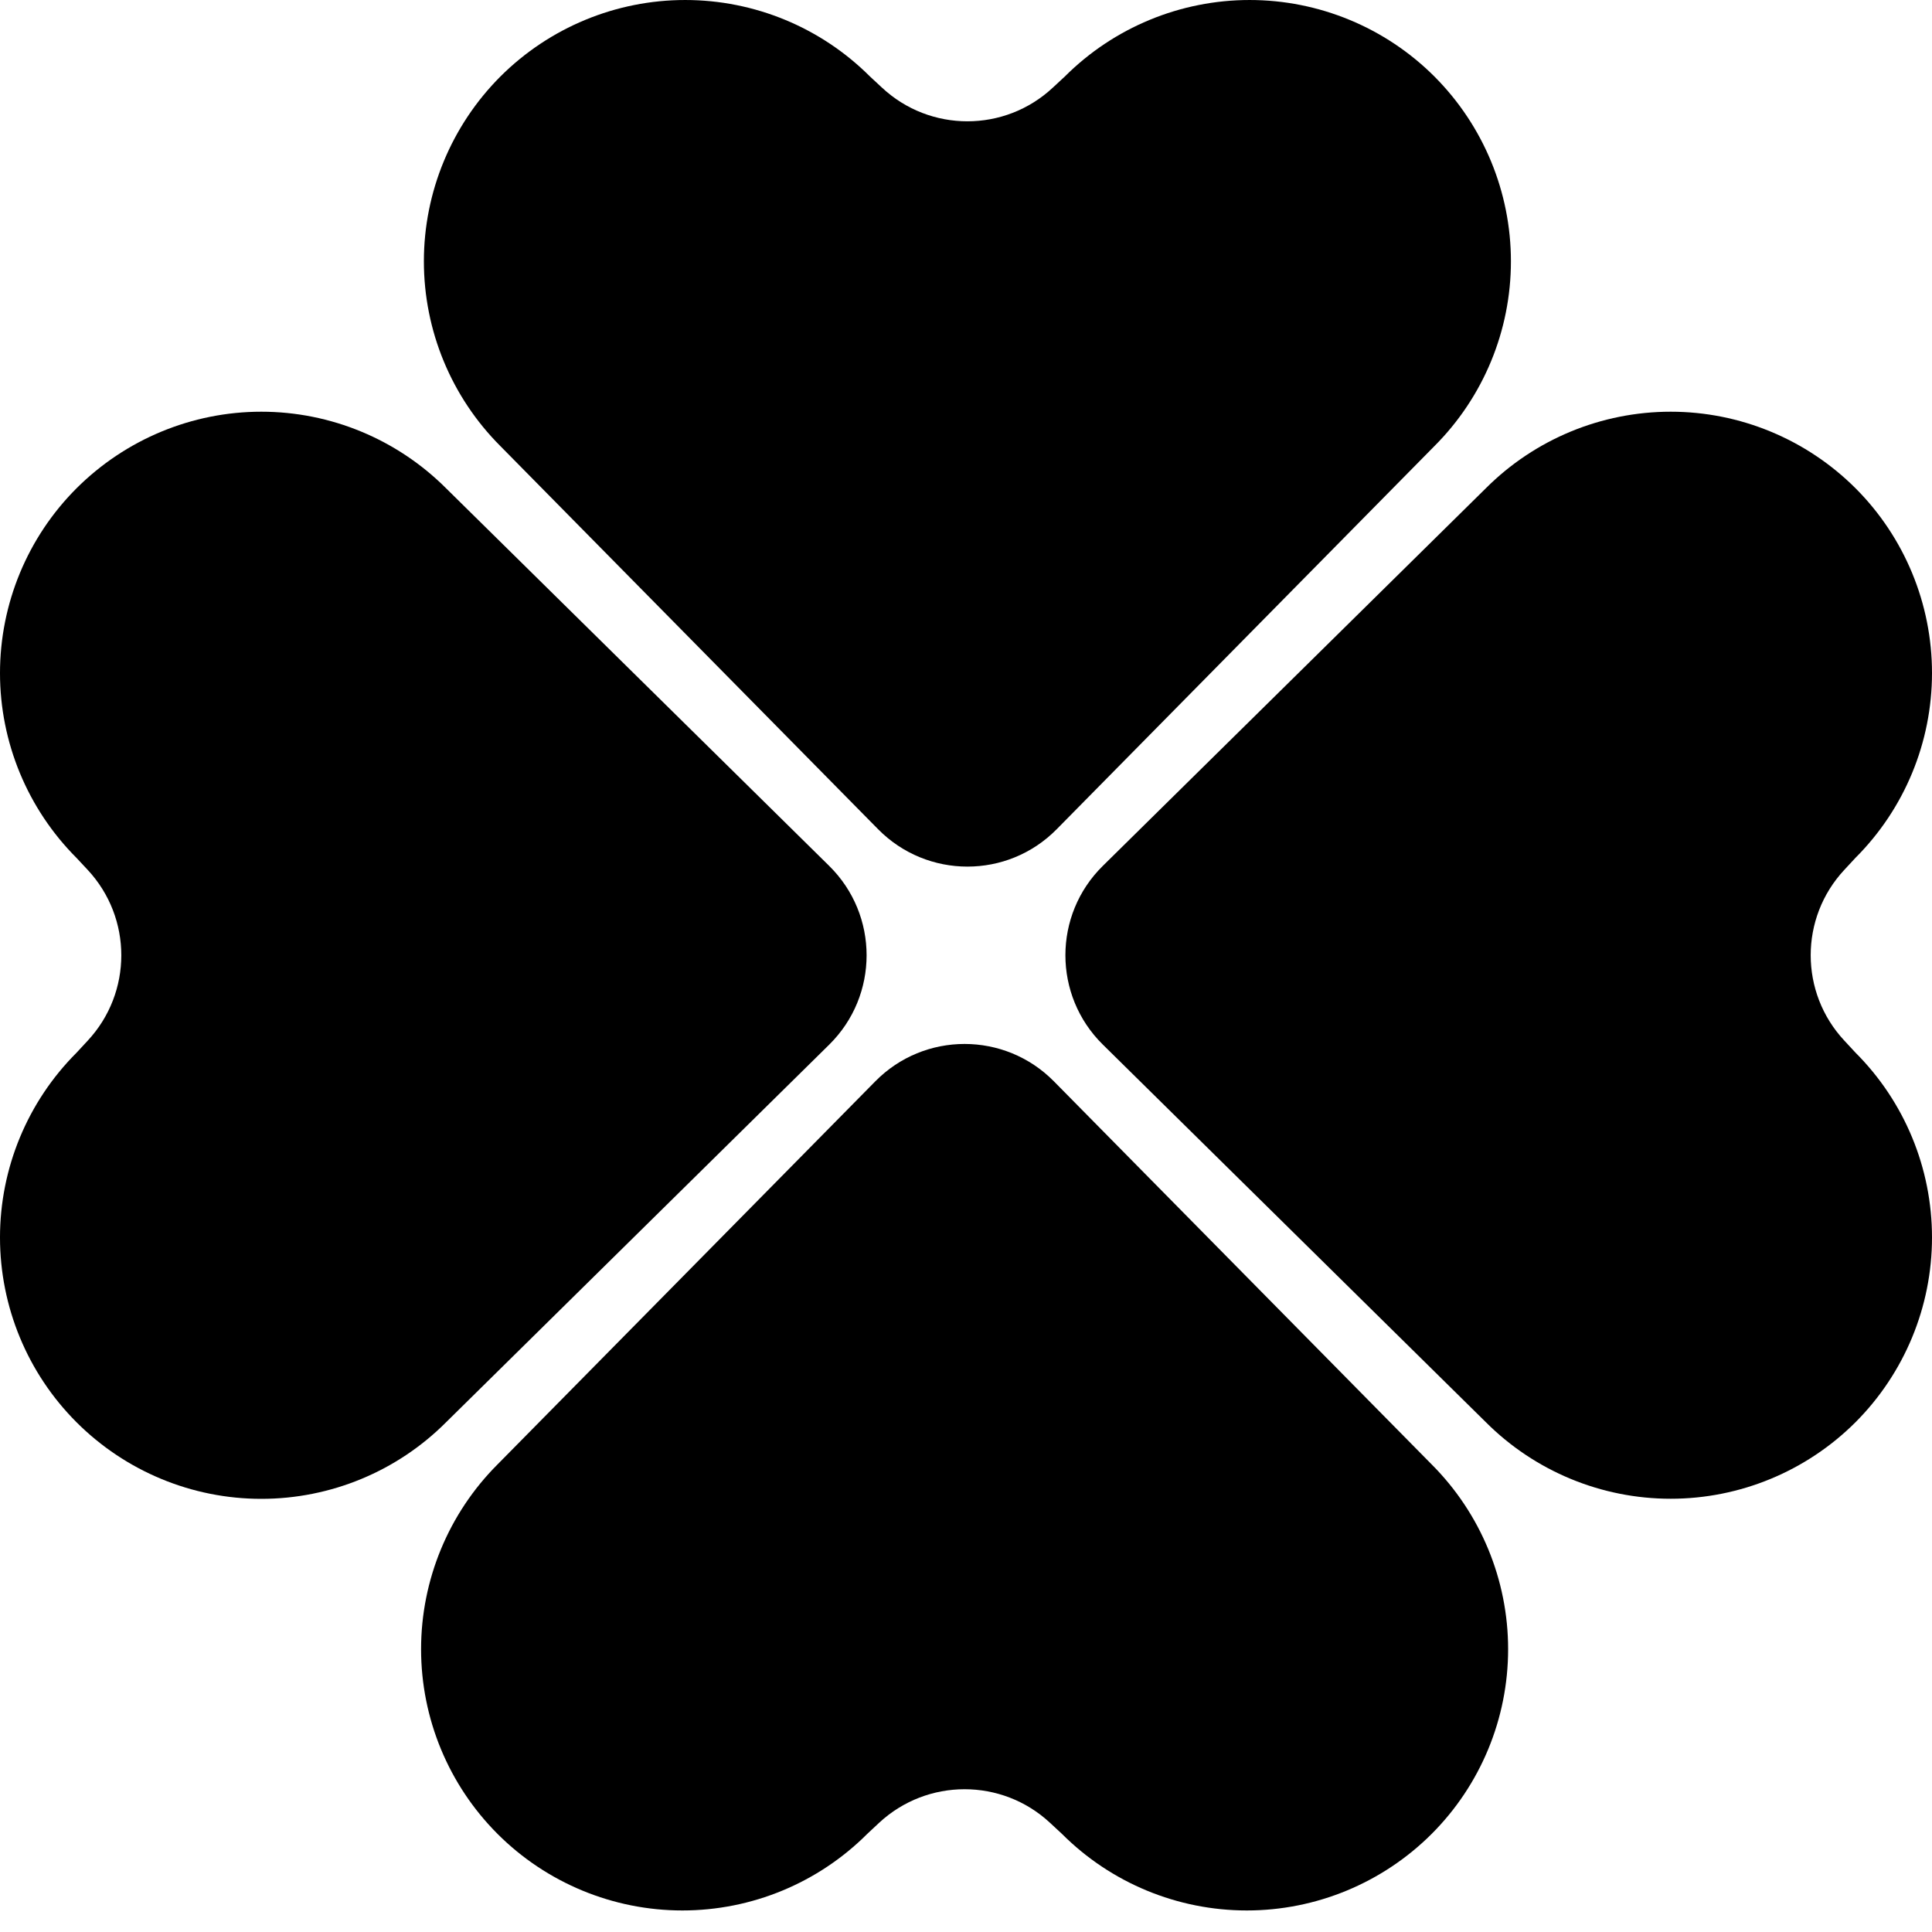
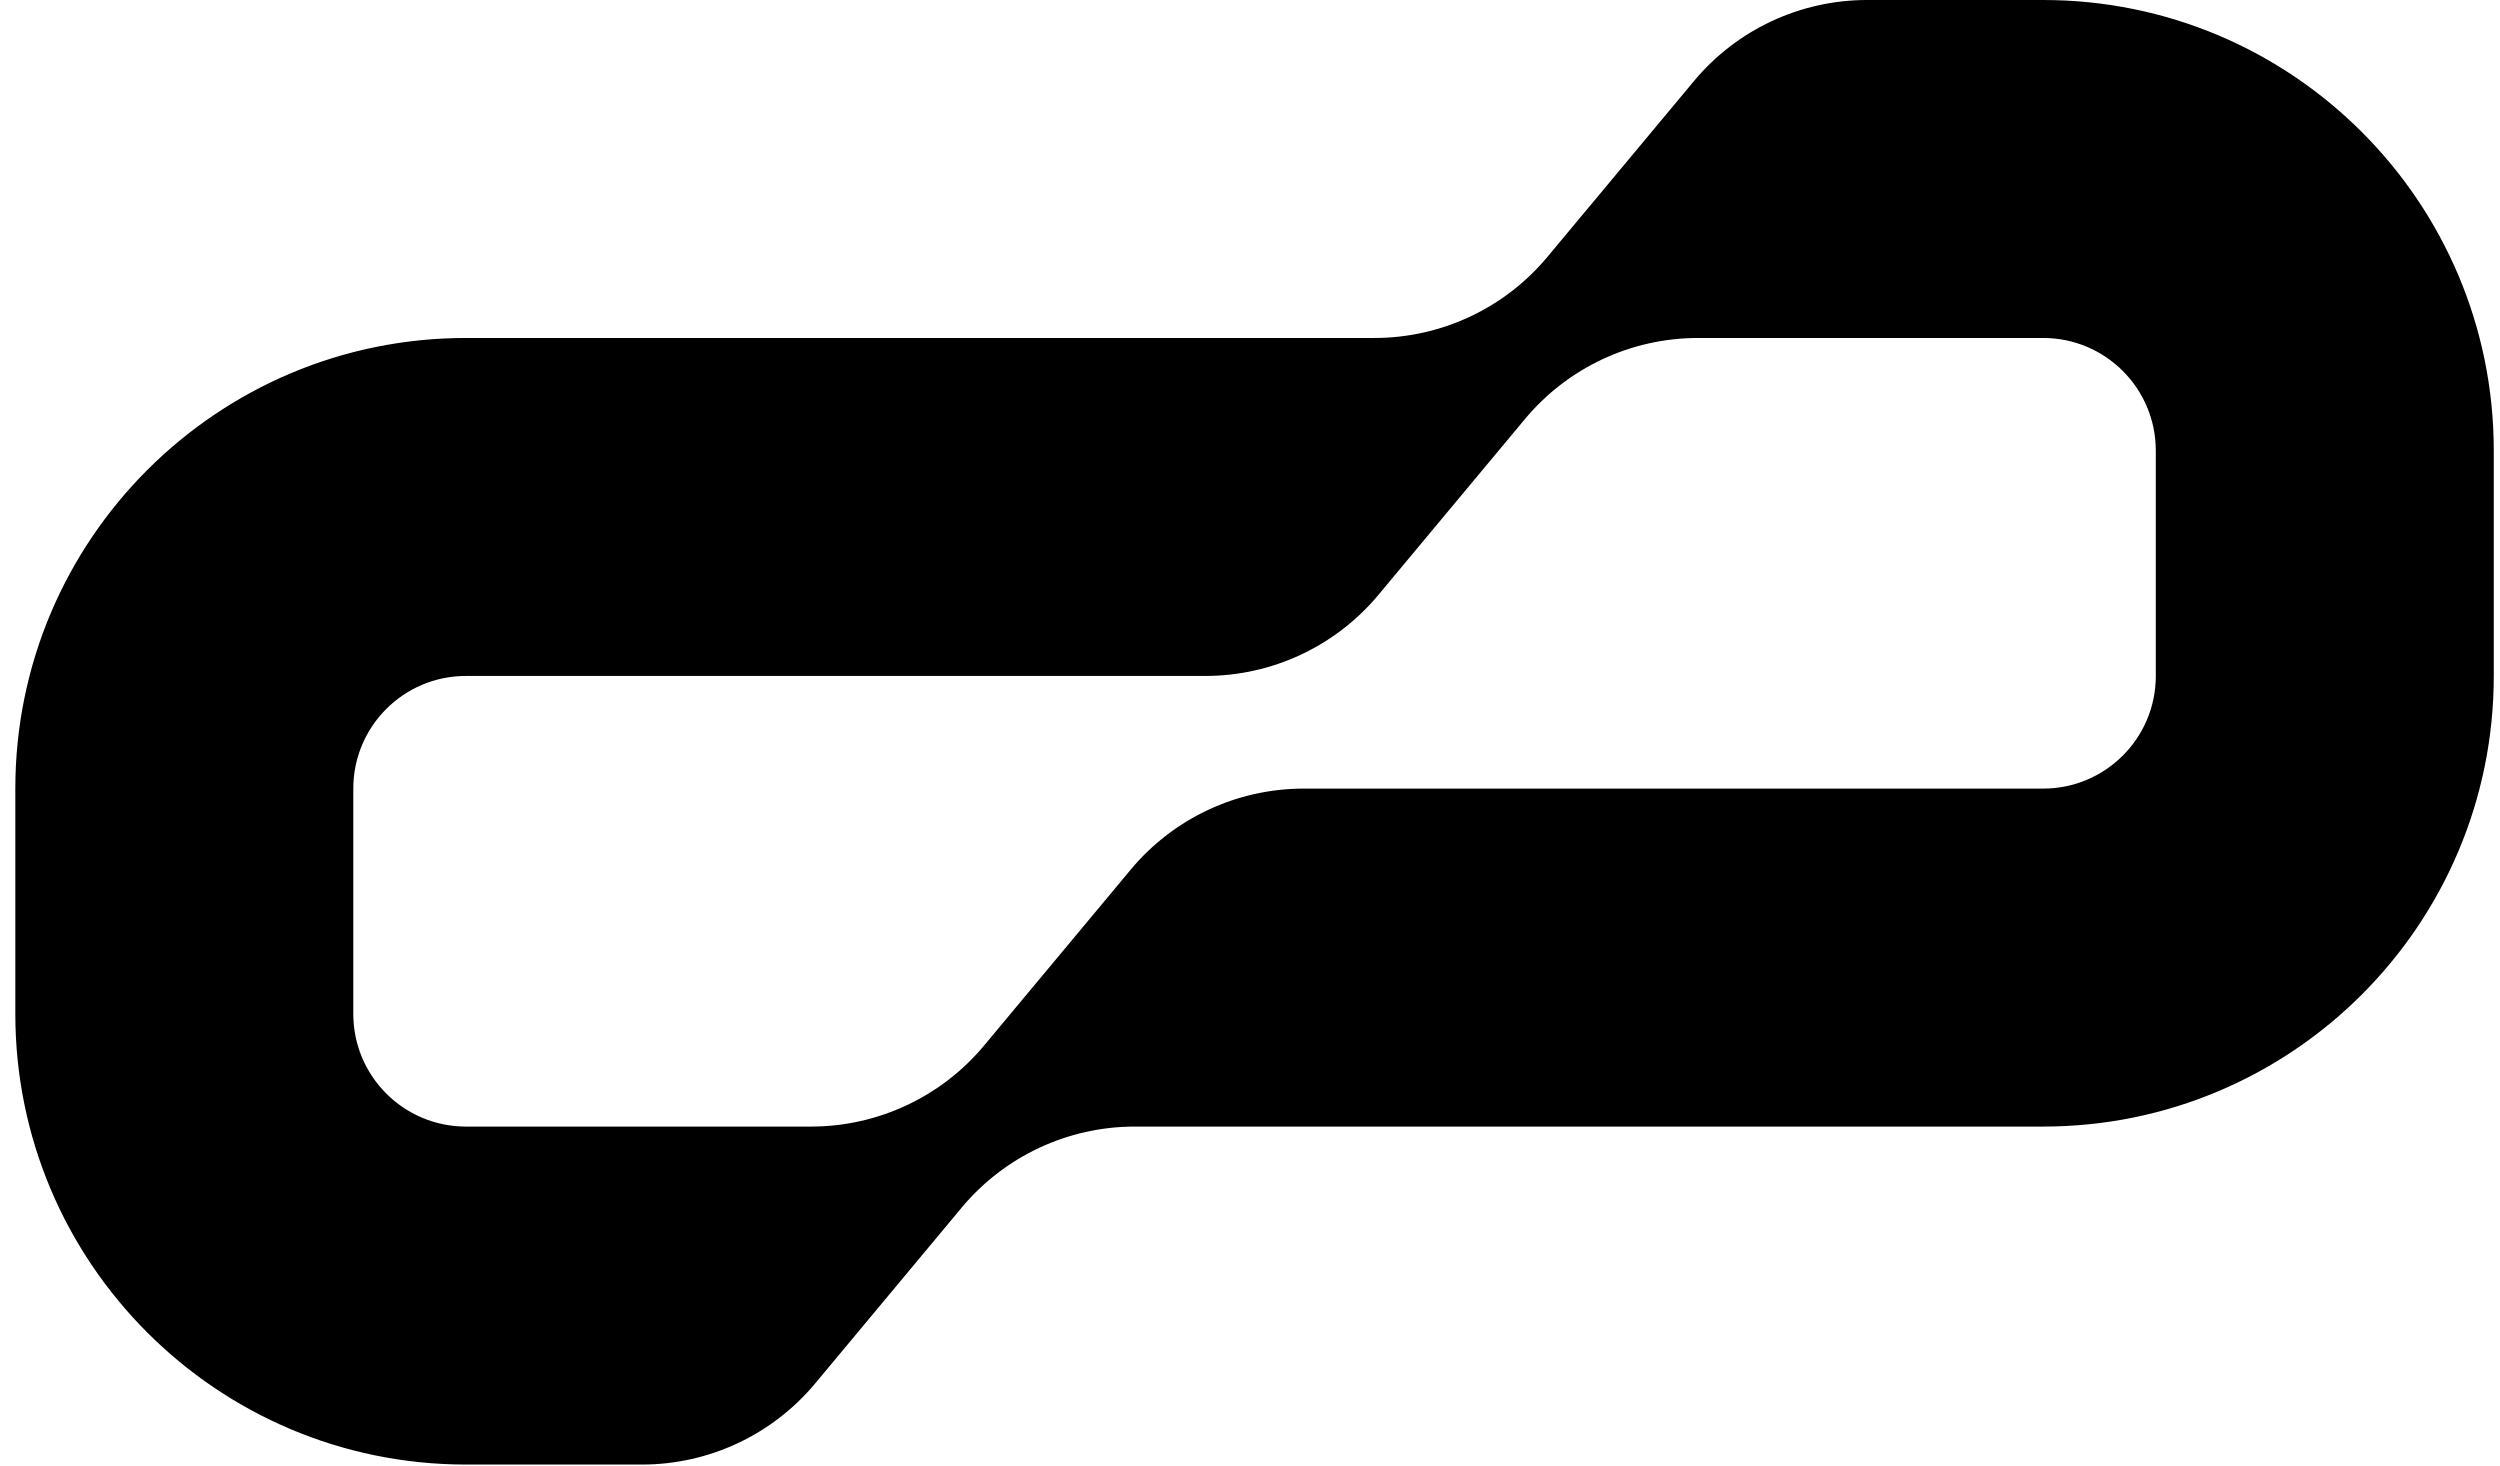
- <svg xmlns="http://www.w3.org/2000/svg" version="1.1" width="20" height="20">
-   <svg viewBox="0 0 20 20" fill="none" class="">
-     <path d="M9.09 8.584C9.599 9.1 10.431 9.1 10.939 8.584L14.849 4.618C15.356 4.111 15.641 3.423 15.641 2.705C15.641 1.988 15.356 1.3 14.849 0.792C14.342 0.285 13.653 6.10352e-05 12.936 6.10352e-05C12.219 6.10352e-05 11.53 0.285 11.023 0.792L10.899 0.907C10.401 1.372 9.628 1.372 9.13 0.907L9.006 0.792C8.499 0.285 7.811 6.10352e-05 7.093 6.10352e-05C6.376 6.10352e-05 5.688 0.285 5.18 0.792C4.673 1.3 4.388 1.988 4.388 2.705C4.388 3.423 4.673 4.111 5.18 4.618L9.09 8.584Z" fill="currentColor" />
-     <path d="M11.416 8.964C10.9 9.472 10.9 10.305 11.416 10.813L15.382 14.723C15.889 15.23 16.577 15.515 17.295 15.515C18.012 15.515 18.7 15.23 19.208 14.723C19.715 14.215 20 13.527 20 12.81C20 12.092 19.715 11.404 19.208 10.897L19.093 10.773C18.628 10.275 18.628 9.502 19.093 9.004L19.208 8.88C19.715 8.373 20 7.685 20 6.967C20 6.25 19.715 5.561 19.208 5.054C18.7 4.547 18.012 4.262 17.295 4.262C16.577 4.262 15.889 4.547 15.382 5.054L11.416 8.964Z" fill="currentColor" />
-     <path d="M10.91 11.194C10.401 10.678 9.569 10.678 9.061 11.194L5.151 15.159C4.644 15.666 4.359 16.355 4.359 17.072C4.359 17.79 4.644 18.478 5.151 18.985C5.658 19.492 6.347 19.777 7.064 19.777C7.782 19.777 8.47 19.492 8.977 18.985L9.1 18.87C9.599 18.406 10.372 18.406 10.87 18.87L10.994 18.985C11.501 19.492 12.189 19.777 12.907 19.777C13.624 19.777 14.312 19.492 14.82 18.985C15.327 18.478 15.612 17.79 15.612 17.072C15.612 16.355 15.327 15.666 14.82 15.159L10.91 11.194Z" fill="currentColor" />
-     <path d="M8.584 10.814C9.1 10.305 9.1 9.473 8.584 8.964L4.618 5.055C4.111 4.548 3.423 4.262 2.705 4.262C1.988 4.262 1.3 4.548 0.792 5.055C0.285 5.562 1.21501e-06 6.25 1.12093e-06 6.968C1.02684e-06 7.685 0.285 8.373 0.792 8.881L0.907 9.004C1.372 9.503 1.372 10.275 0.907 10.774L0.792 10.898C0.285 11.405 4.48842e-07 12.093 3.54755e-07 12.81C2.60668e-07 13.528 0.285 14.216 0.792 14.723C1.3 15.231 1.988 15.516 2.705 15.516C3.423 15.516 4.111 15.231 4.618 14.723L8.584 10.814Z" fill="currentColor" />
-   </svg>
-   <style>@media (prefers-color-scheme: light) { :root { filter: none; } }
- </style>
+ <svg xmlns="http://www.w3.org/2000/svg" viewBox="0 0 116 68" fill="none" class="">
+   <path fill-rule="evenodd" clip-rule="evenodd" d="M44.621 56.034C46.608 53.651 49.55 52.273 52.653 52.273H94.802C106.35 52.273 115.711 42.911 115.711 31.364V20.909C115.711 9.361 106.35 0 94.802 0H86.63C83.528 0 80.585 1.378 78.599 3.762L71.8 11.92C69.814 14.304 66.872 15.682 63.769 15.682H21.62C10.072 15.682 0.711 25.043 0.711 36.591V47.045C0.711 58.593 10.072 67.955 21.62 67.955H29.792C32.894 67.955 35.837 66.576 37.823 64.193L44.621 56.034ZM100.029 20.909C100.029 18.022 97.689 15.682 94.802 15.682H78.79C75.687 15.682 72.744 17.06 70.758 19.444L63.959 27.602C61.973 29.985 59.031 31.364 55.928 31.364H21.62C18.733 31.364 16.393 33.704 16.393 36.591V47.045C16.393 49.932 18.733 52.273 21.62 52.273H37.632C40.735 52.273 43.678 50.895 45.664 48.511L52.463 40.353C54.449 37.969 57.391 36.591 60.494 36.591H94.802C97.689 36.591 100.029 34.251 100.029 31.364V20.909Z" fill="currentColor" />
</svg>
